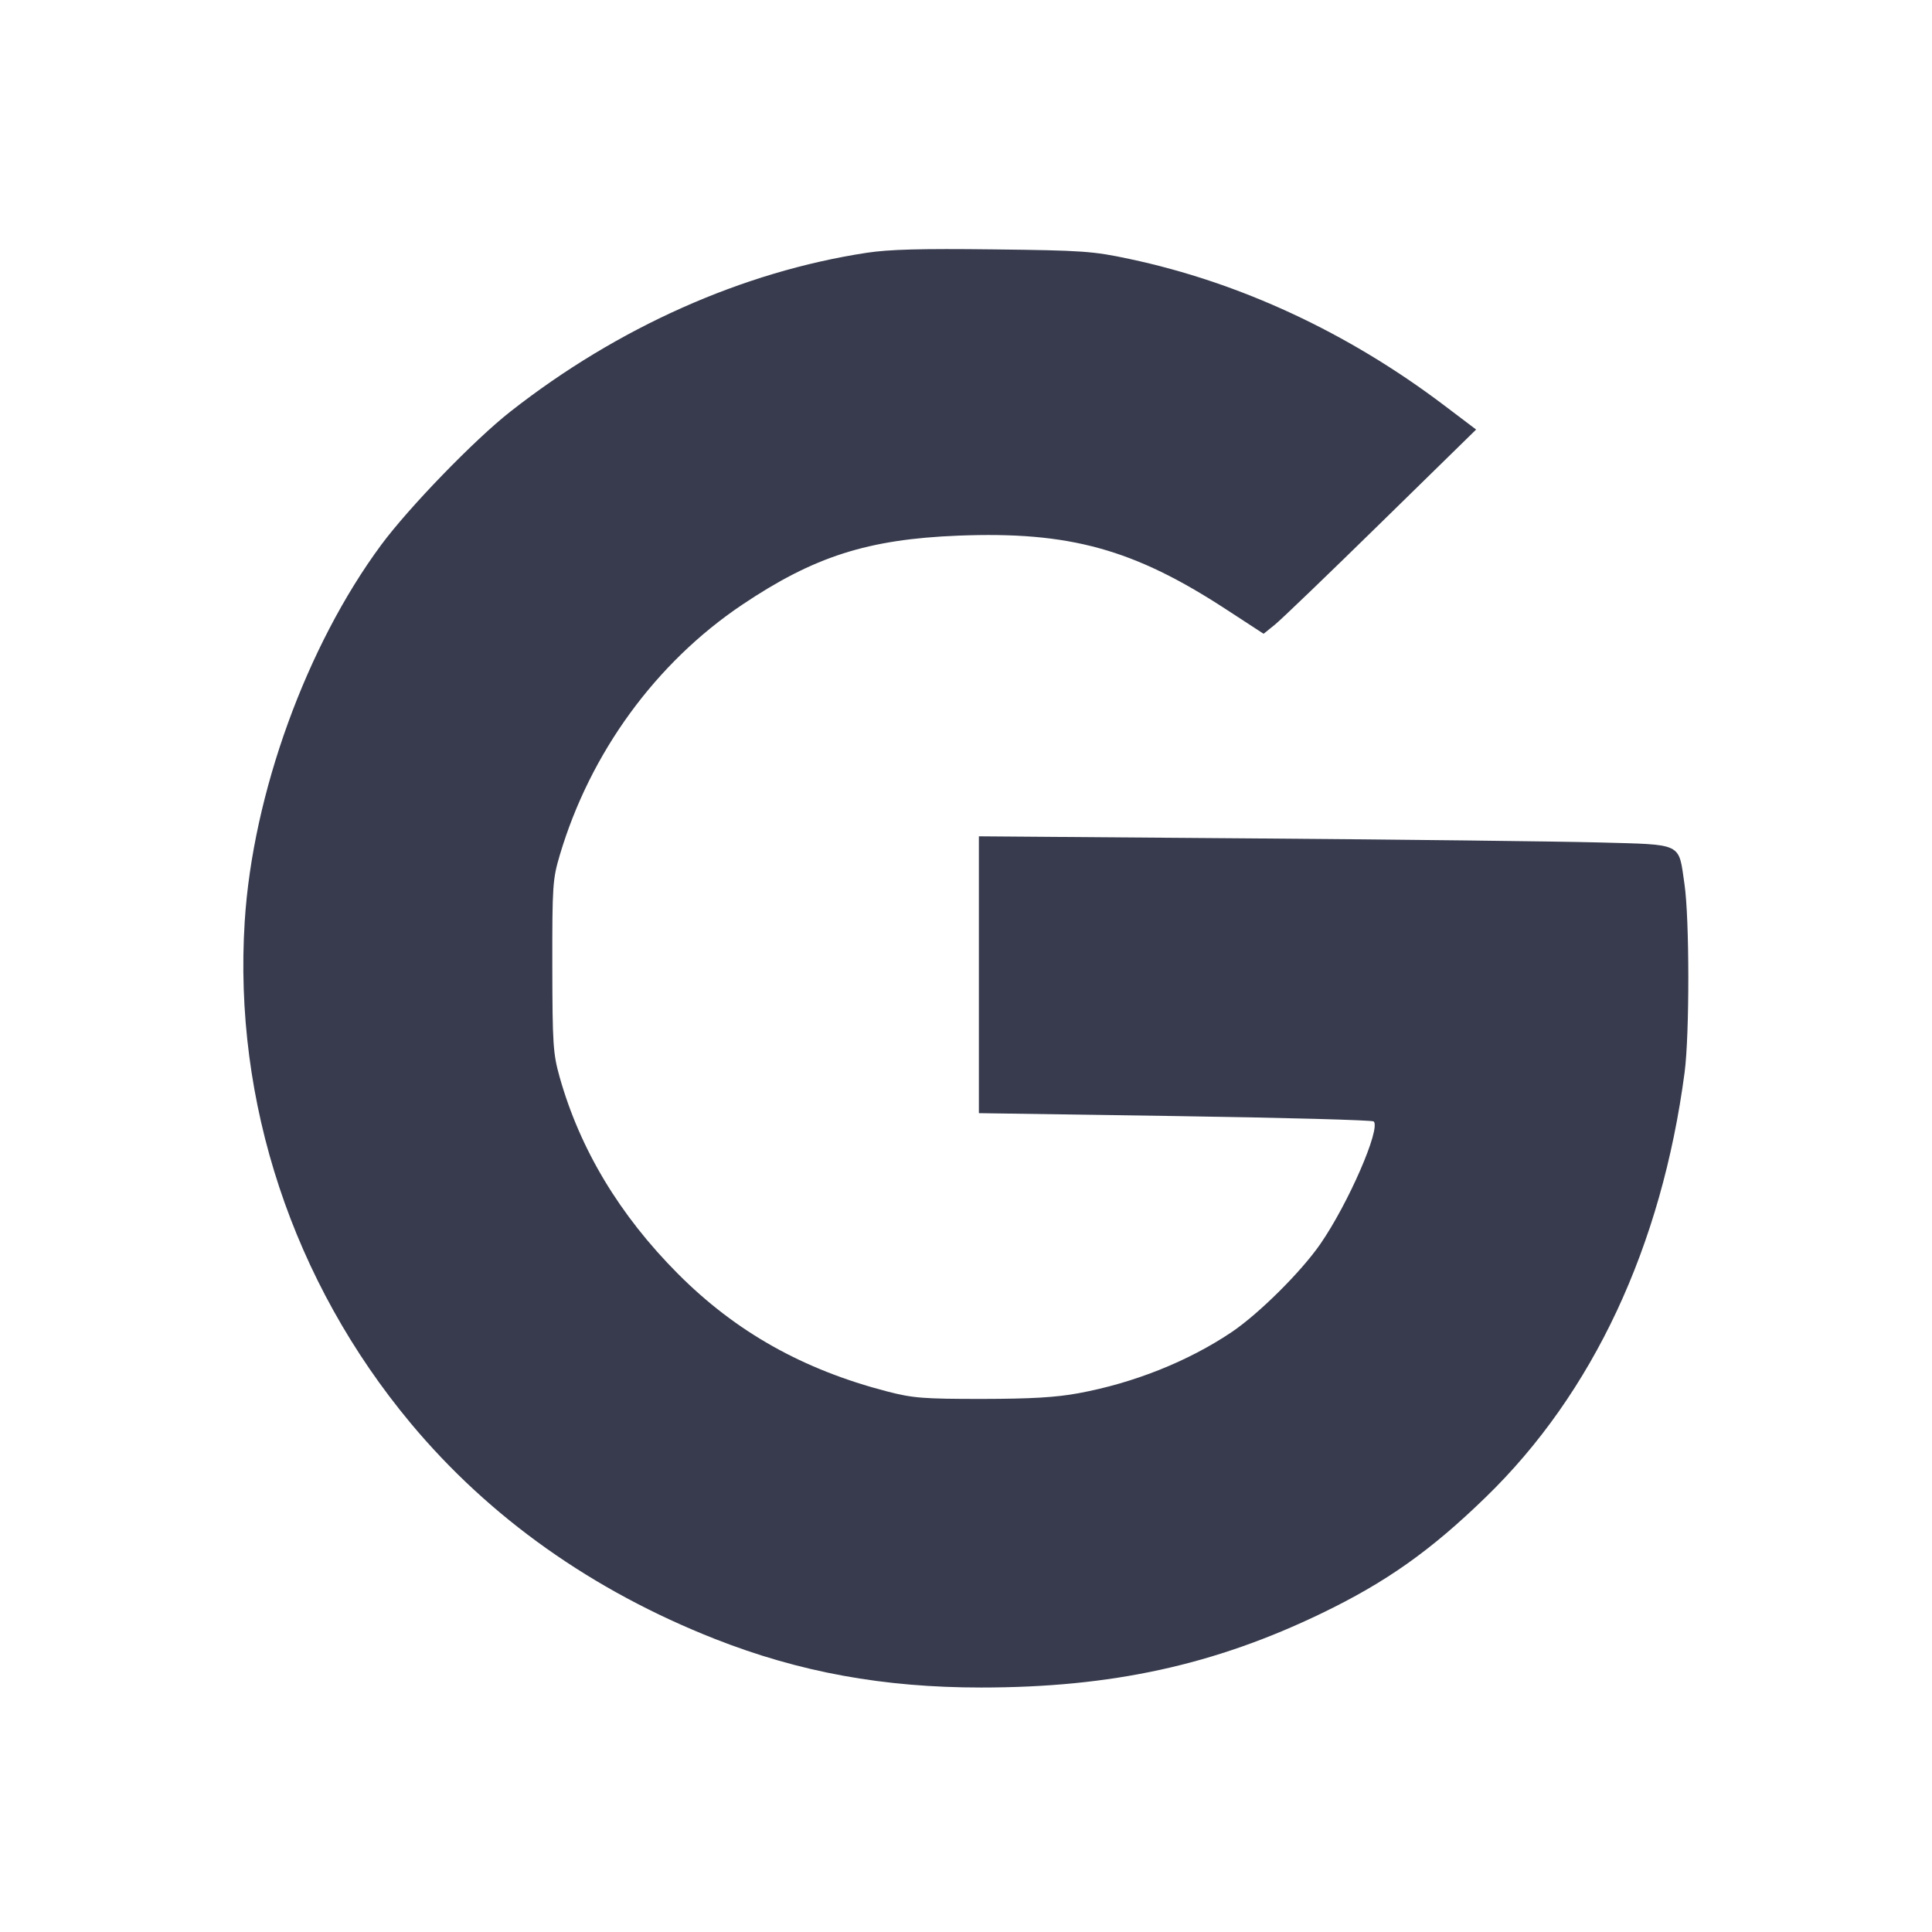
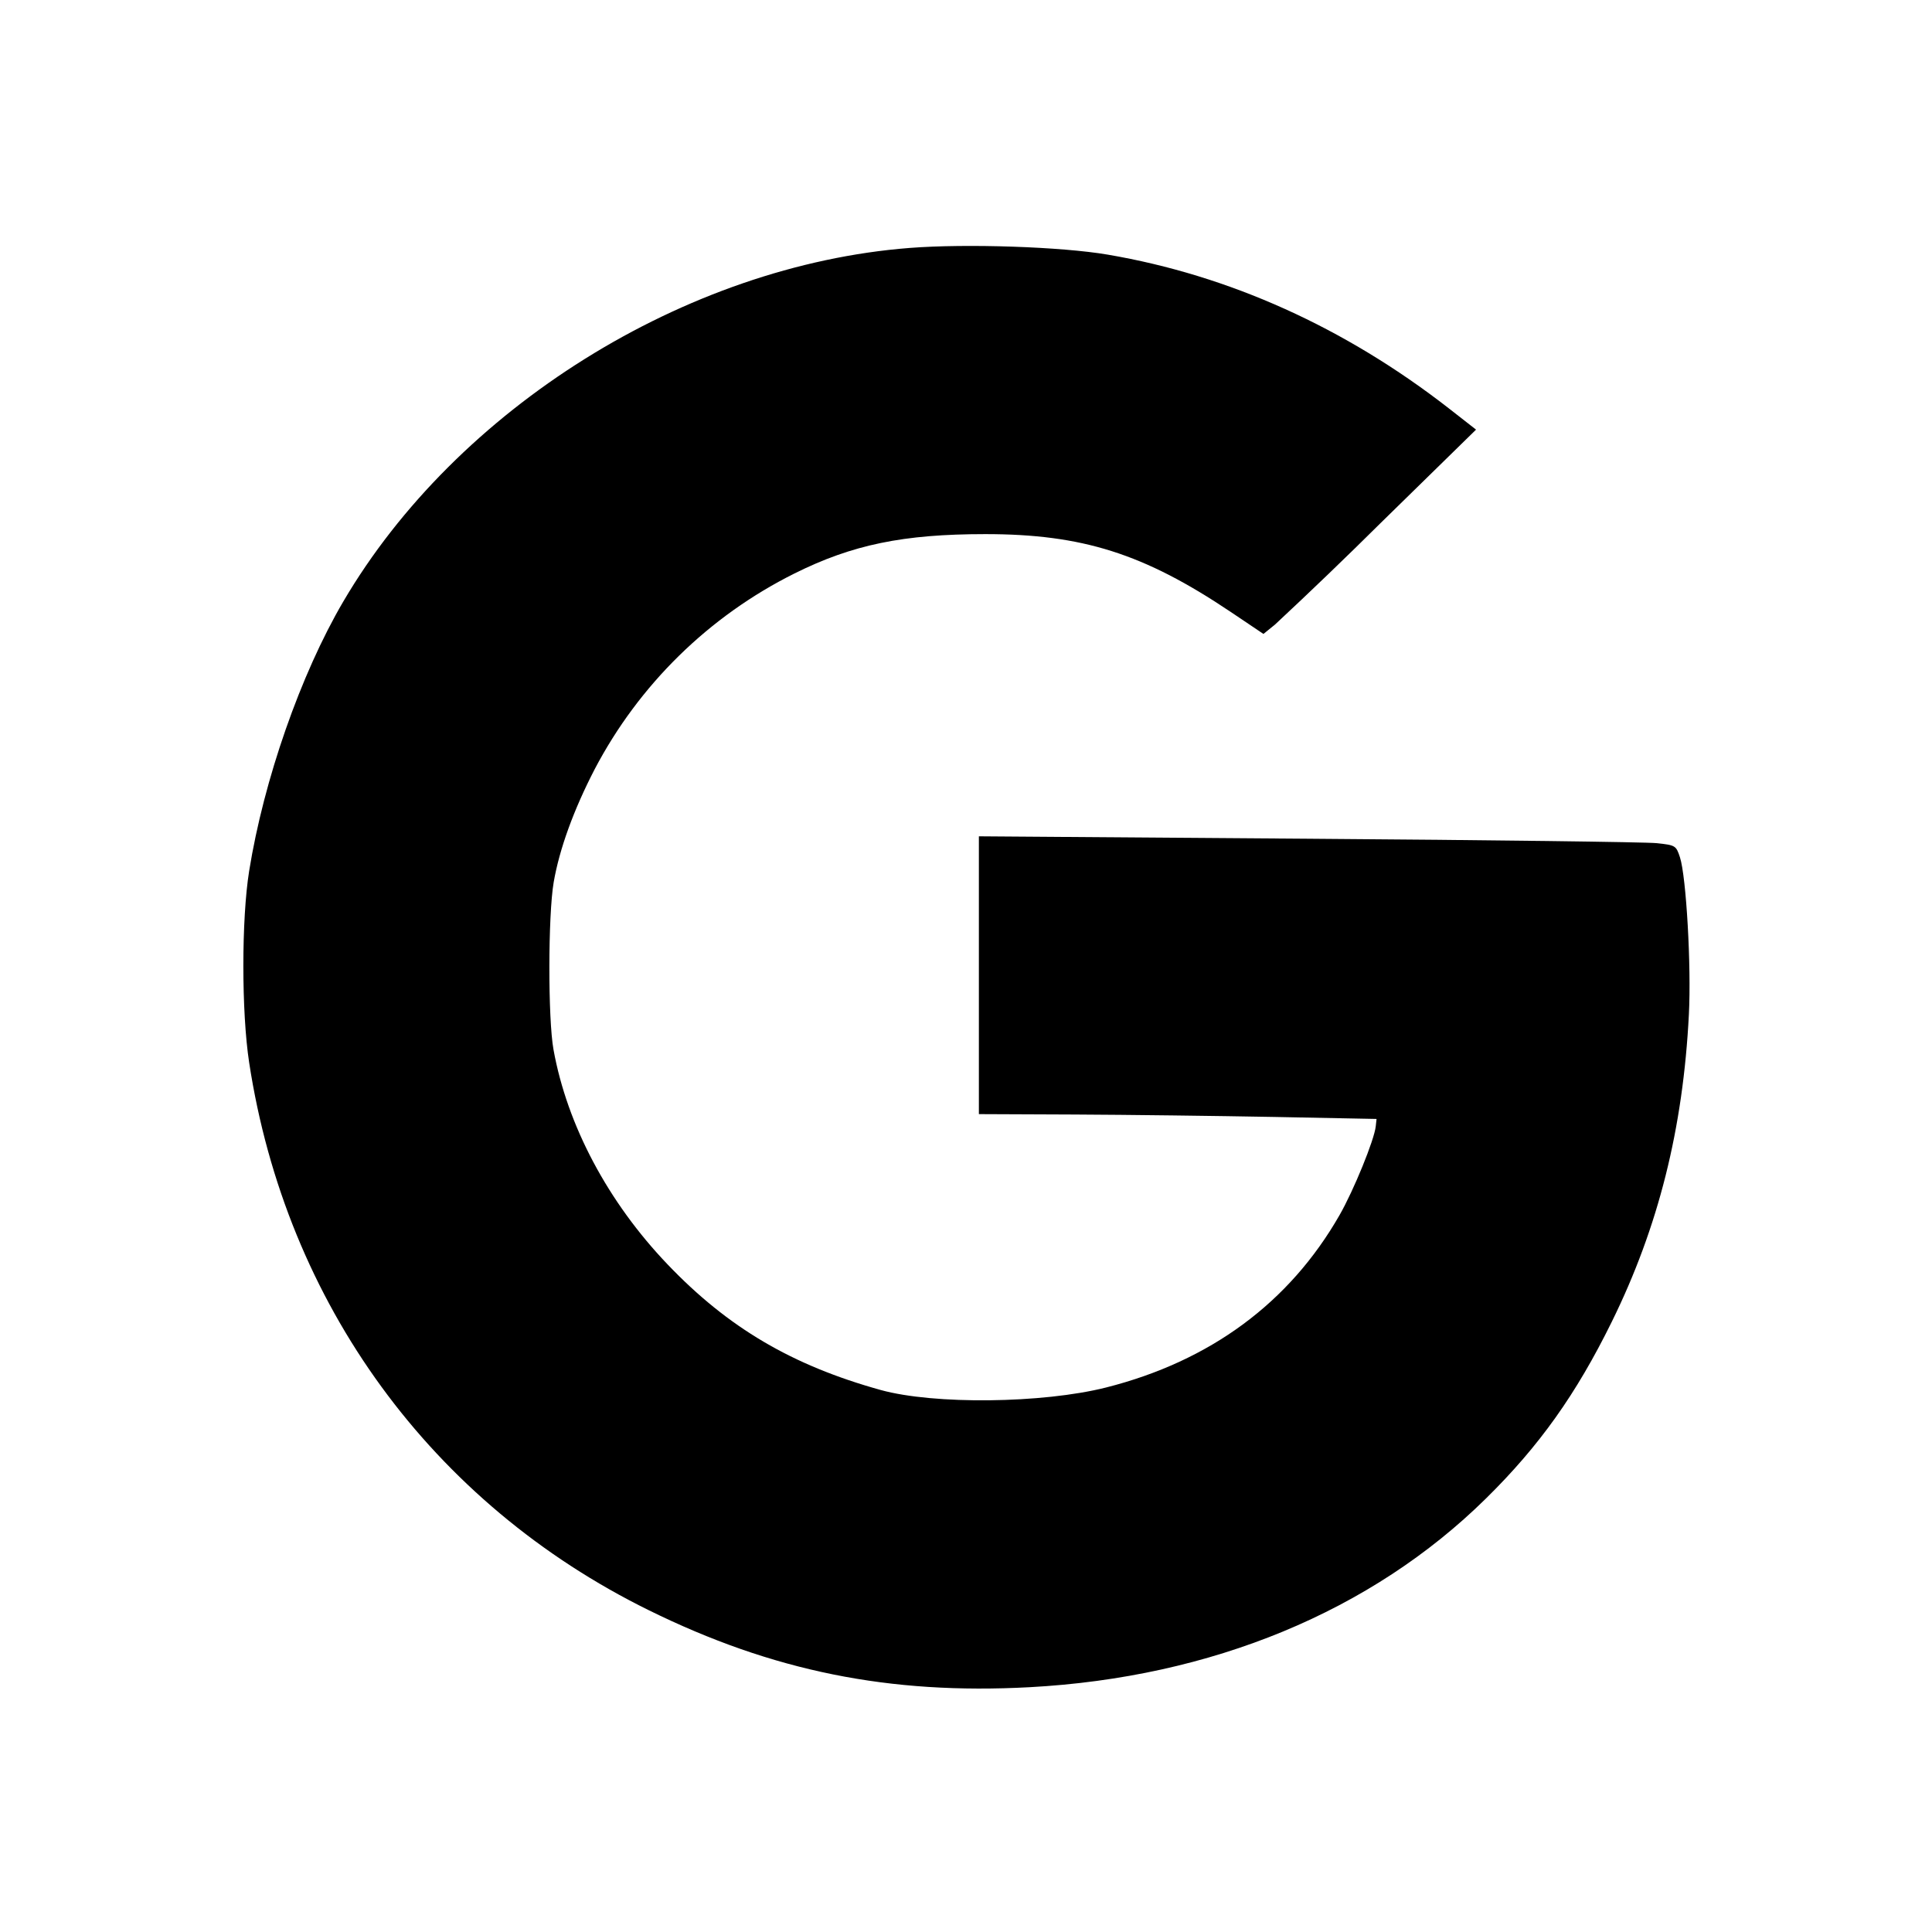
<svg xmlns="http://www.w3.org/2000/svg" width="24" height="24" fill="none">
-   <path d="M10.768 3.140 C 9.225 3.375,7.673 4.067,6.340 5.113 C 5.895 5.462,5.081 6.302,4.736 6.768 C 3.806 8.025,3.140 9.862,3.040 11.446 C 2.898 13.690,3.637 15.922,5.102 17.680 C 6.081 18.854,7.358 19.759,8.880 20.359 C 9.932 20.773,10.973 20.963,12.188 20.963 C 13.808 20.963,15.086 20.684,16.420 20.040 C 17.221 19.653,17.771 19.264,18.454 18.601 C 19.788 17.308,20.642 15.483,20.927 13.320 C 20.989 12.847,20.988 11.409,20.925 10.982 C 20.849 10.461,20.917 10.494,19.852 10.465 C 19.351 10.452,17.415 10.429,15.550 10.415 L 12.160 10.389 12.160 12.109 L 12.160 13.828 14.597 13.864 C 15.937 13.884,17.047 13.914,17.065 13.931 C 17.154 14.021,16.748 14.953,16.402 15.453 C 16.163 15.799,15.638 16.320,15.300 16.548 C 14.760 16.911,14.086 17.180,13.398 17.307 C 13.118 17.359,12.807 17.377,12.200 17.378 C 11.468 17.378,11.341 17.368,11.020 17.285 C 9.973 17.013,9.139 16.544,8.421 15.823 C 7.696 15.095,7.203 14.274,6.951 13.376 C 6.870 13.087,6.863 12.970,6.861 12.000 C 6.860 11.001,6.865 10.922,6.954 10.622 C 7.331 9.353,8.145 8.235,9.217 7.514 C 10.111 6.913,10.779 6.699,11.900 6.654 C 13.284 6.599,14.083 6.819,15.238 7.574 L 15.697 7.873 15.838 7.759 C 15.916 7.696,16.510 7.125,17.158 6.490 L 18.337 5.336 17.938 5.034 C 16.744 4.131,15.406 3.509,14.032 3.217 C 13.577 3.120,13.451 3.111,12.340 3.098 C 11.445 3.087,11.045 3.098,10.768 3.140 " fill="#373B4D" stroke="none" fill-rule="evenodd" />
+   <path fill="currentColor" fill-rule="evenodd" d="M11.3 3.08c-2.783.216-5.63 1.994-7.037 4.395-.528.901-.986 2.212-1.168 3.345-.096.598-.096 1.751 0 2.379.458 2.995 2.268 5.476 4.965 6.804 1.537.757 2.987 1.05 4.731.956 2.261-.122 4.245-.942 5.669-2.345.662-.652 1.119-1.294 1.562-2.194.58-1.178.886-2.4.958-3.82.031-.596-.033-1.711-.111-1.95-.048-.146-.055-.151-.289-.176-.132-.014-2.08-.039-4.33-.055l-4.09-.03v3.451l1.19.005c.655.003 1.766.017 2.47.03l1.28.025-.01.092c-.018.168-.273.794-.45 1.103-.622 1.087-1.605 1.813-2.9 2.141-.789.199-2.138.214-2.8.031-1.101-.306-1.896-.774-2.647-1.56-.741-.775-1.247-1.728-1.417-2.667-.07-.384-.068-1.673.002-2.08.071-.412.248-.9.509-1.404a5.65 5.65 0 0 1 2.482-2.432c.719-.358 1.351-.489 2.371-.489 1.205 0 1.969.242 3.049.967l.406.273.143-.116a58 58 0 0 0 1.32-1.269l1.178-1.153-.338-.264c-1.291-1.005-2.729-1.653-4.238-1.91-.576-.098-1.752-.138-2.46-.083" />
</svg>
